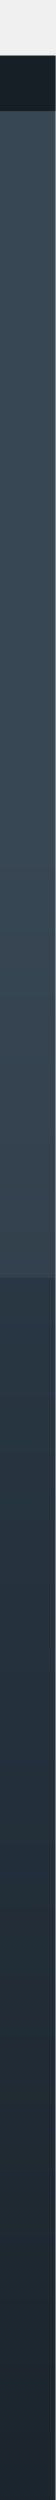
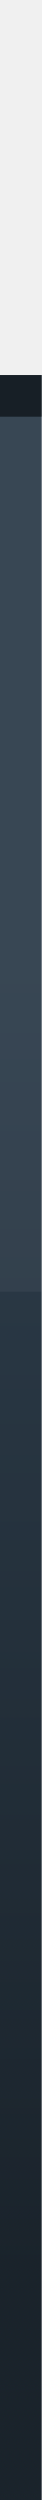
- <svg xmlns="http://www.w3.org/2000/svg" width="1" height="45" version="1.1" viewBox="0 0 1 45">
+ <svg xmlns="http://www.w3.org/2000/svg" width="1" height="60" version="1.1" viewBox="0 0 1 60">
  <defs>
-     <linearGradient id="a" x1="494.96" x2="494.96" y1="790.28" y2="758.62" gradientTransform="translate(-460.29 -743.58)" gradientUnits="userSpaceOnUse">
+     <linearGradient id="a" x1="494.96" x2="494.96" y1="790.28" y2="758.62" gradientTransform="translate(-460.29,-735.58)" gradientUnits="userSpaceOnUse">
      <stop stop-color="#1a232b" offset="0" />
      <stop stop-color="#2e3e4c" offset="1" />
    </linearGradient>
  </defs>
-   <path d="m0 1.002v43.998h1v-43.998z" fill="url(#a)" />
-   <path d="m0 2v21h1v-21z" fill="#fff" fill-opacity=".05" />
-   <path d="m0 1v1h1v-1z" fill-opacity=".5" />
+   <path d="m0 9.002v50.998h1v-50.998z" fill="url(#a)" />
+   <path d="m0 10v21h1v-21z" fill="#fff" fill-opacity=".05" />
+   <path d="m0 9v1h1v-1z" fill-opacity=".5" />
</svg>
